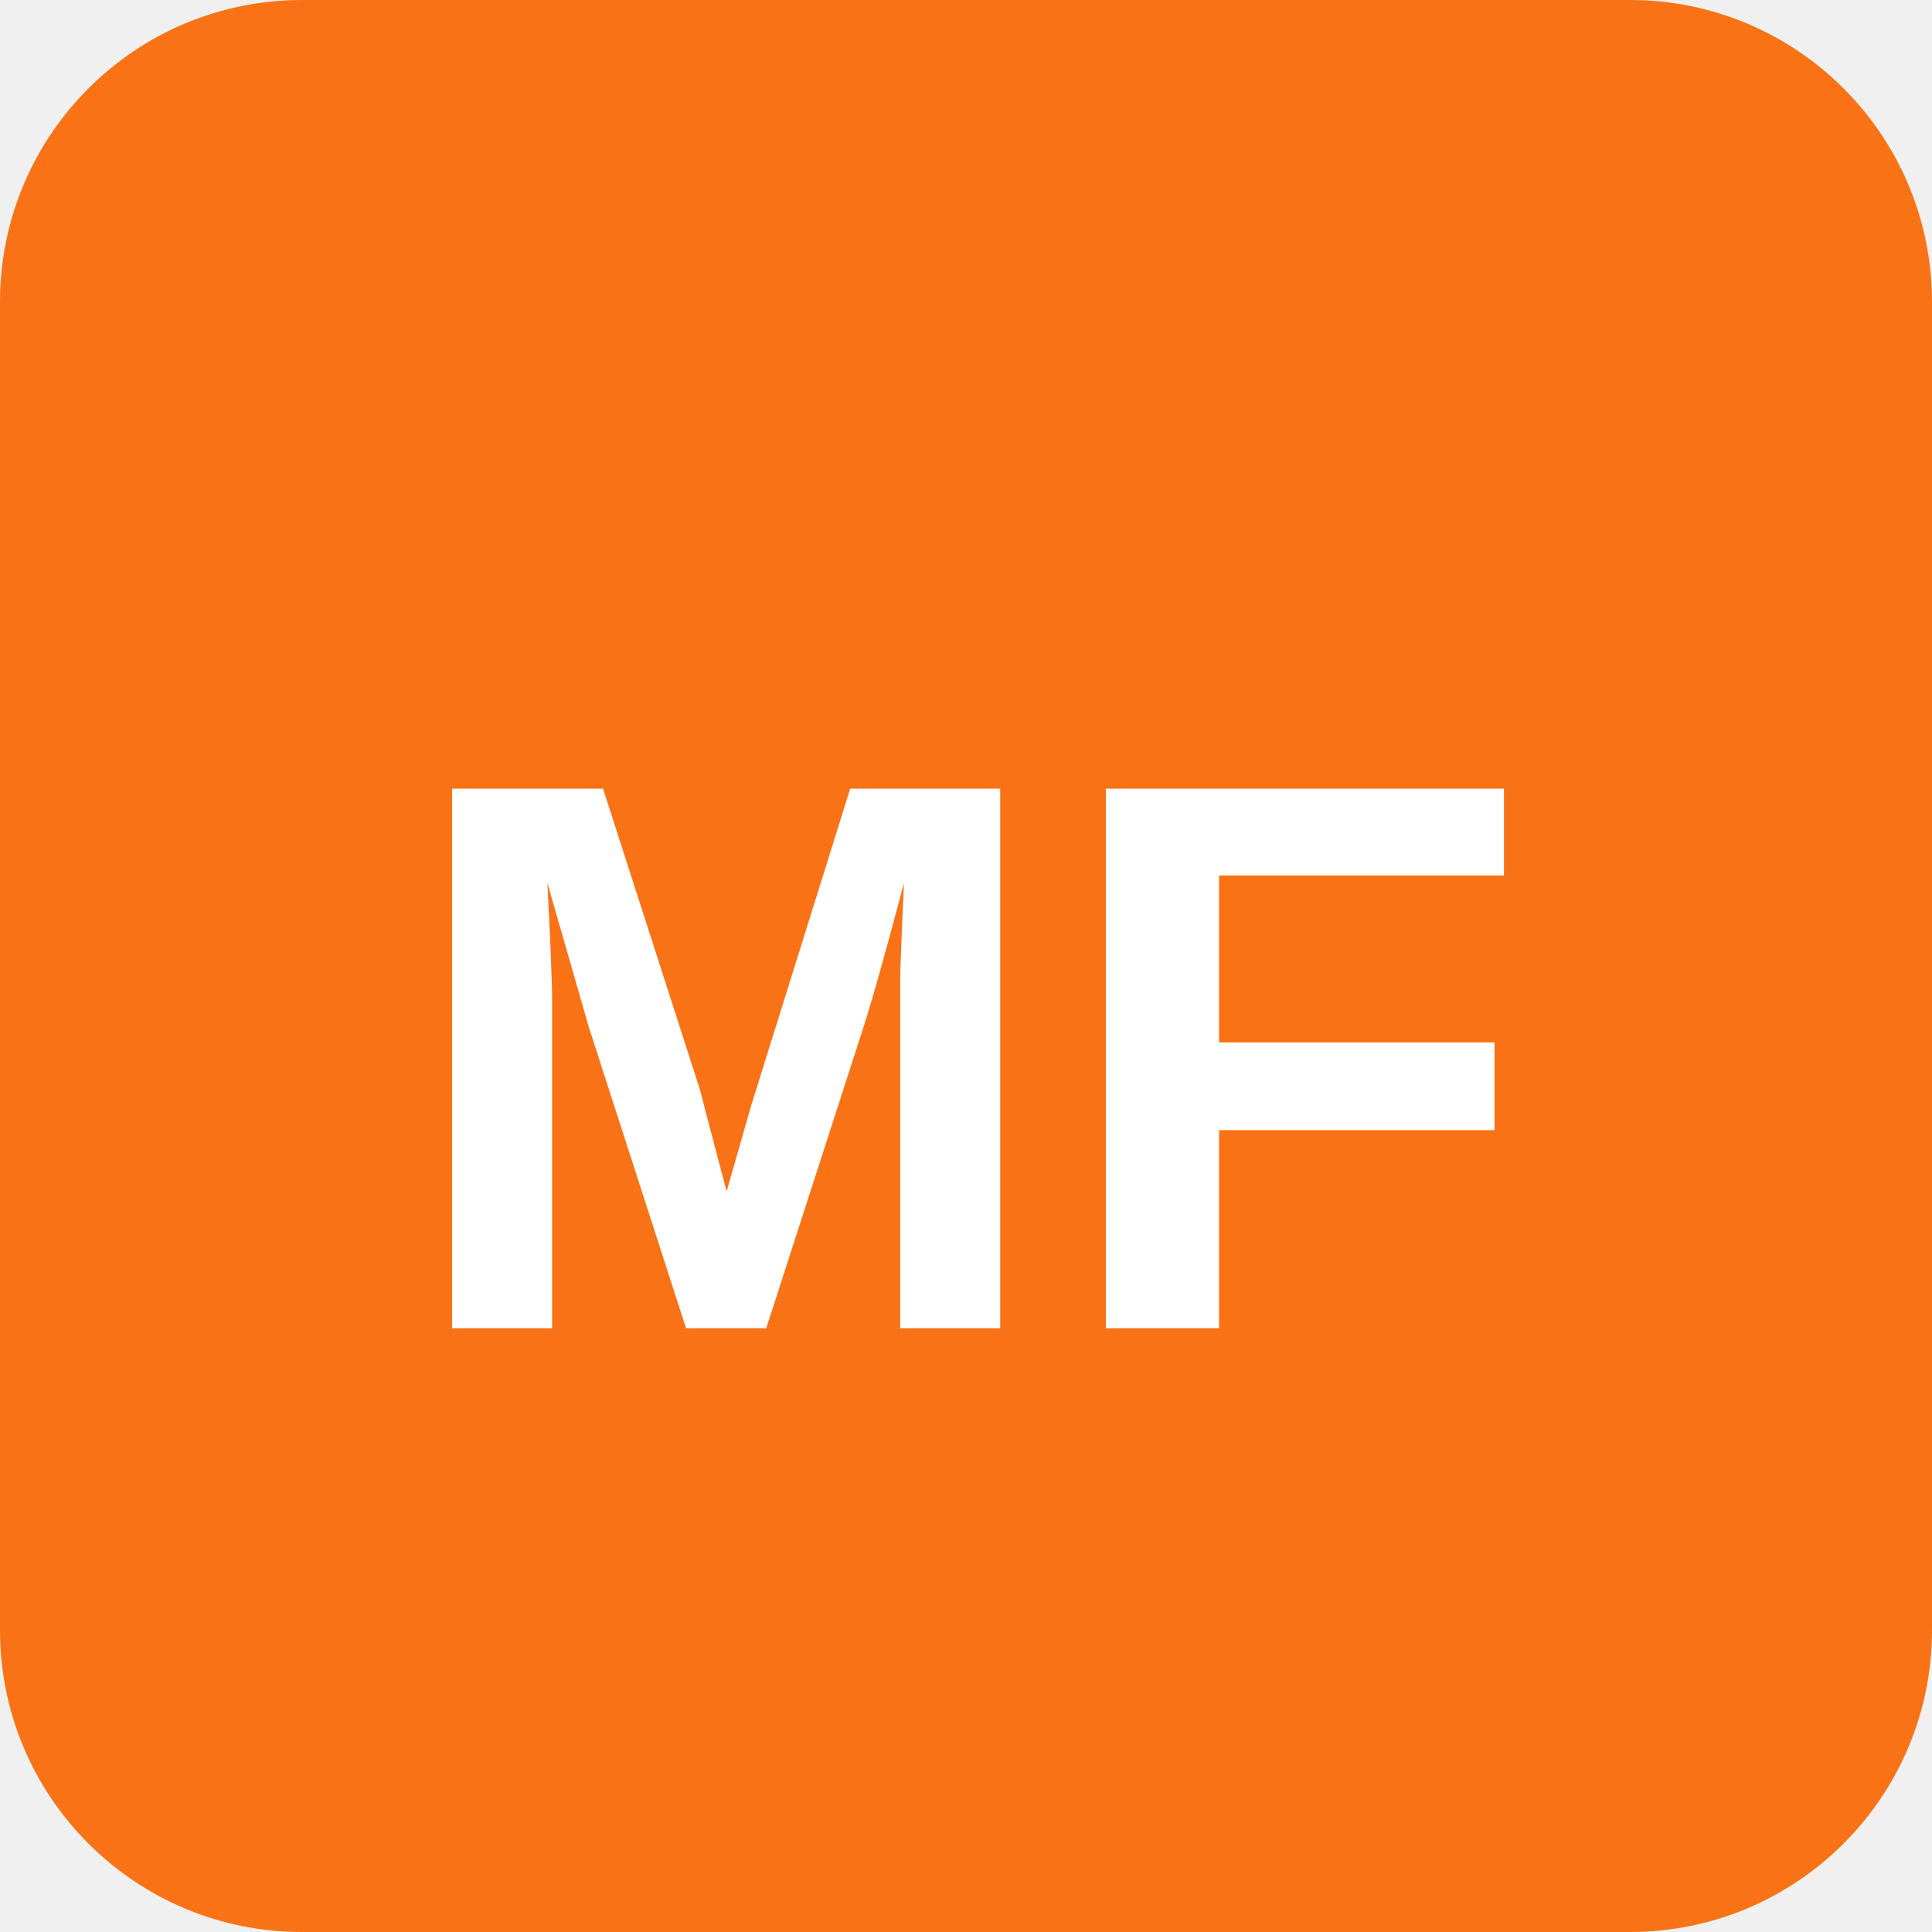
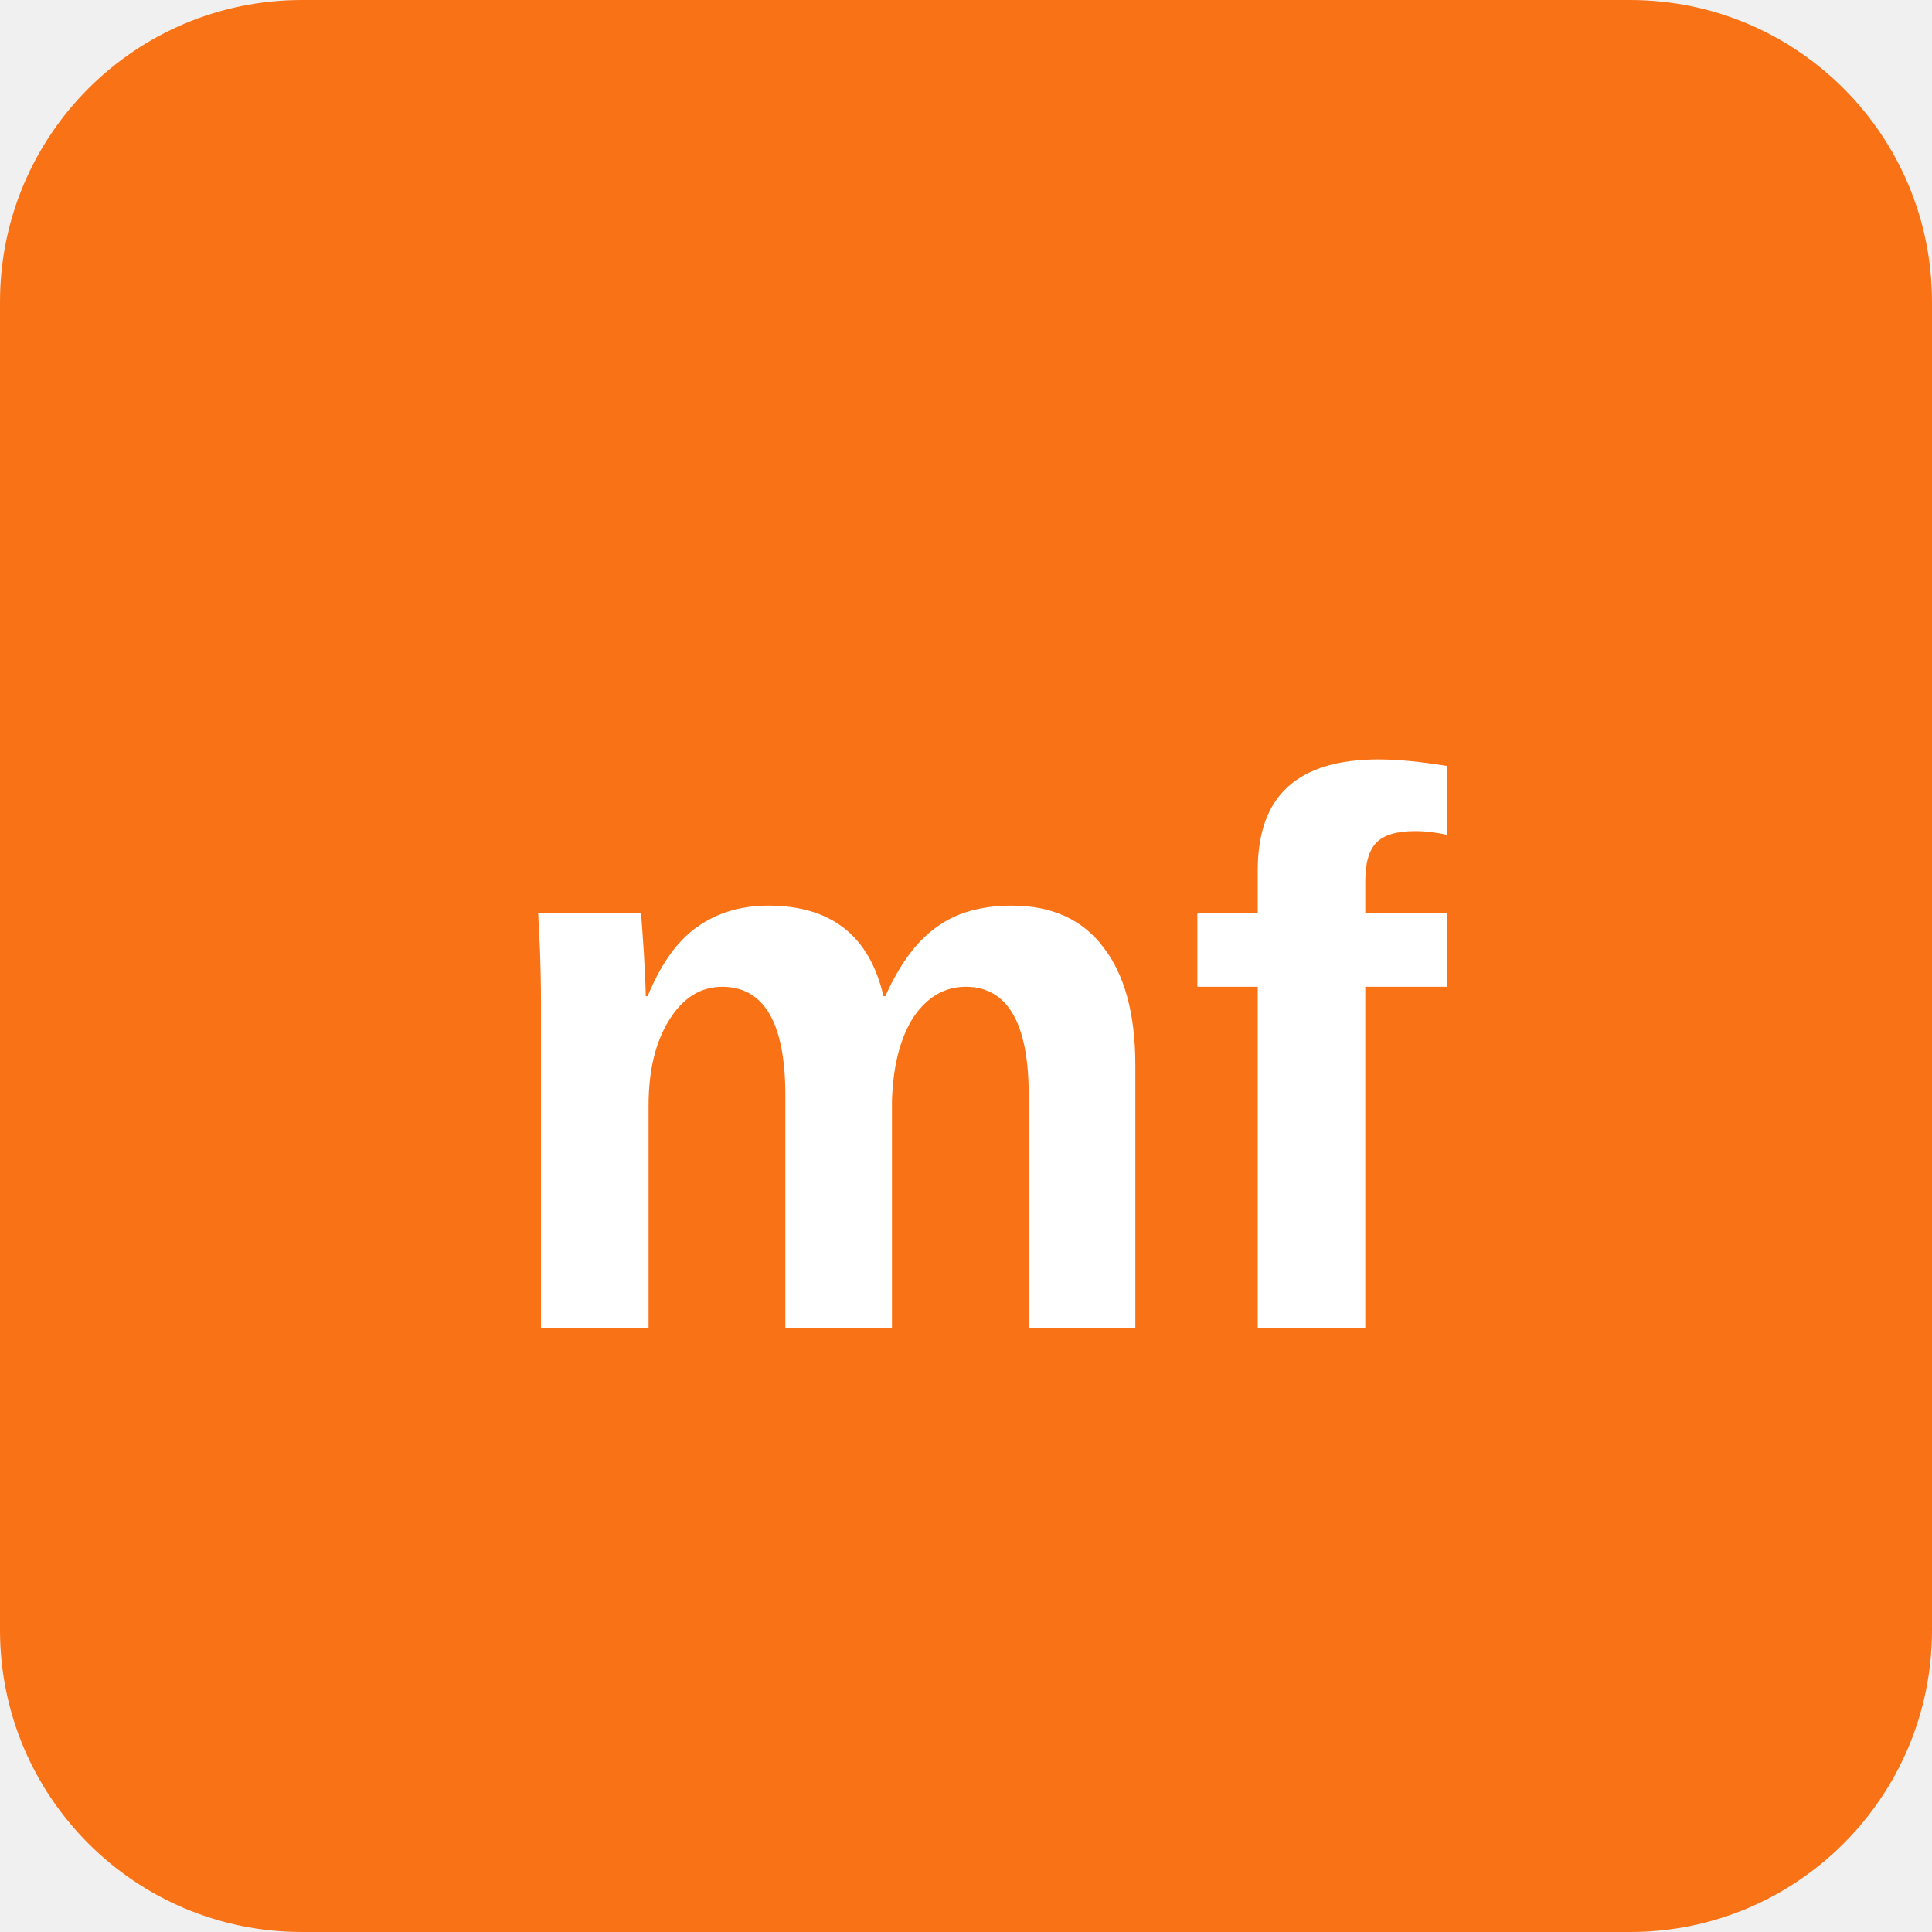
<svg xmlns="http://www.w3.org/2000/svg" viewBox="0 0 32 32">
  <rect width="32" height="32" fill="#f97316" rx="5" />
-   <text x="16" y="22" font-family="Arial, sans-serif" font-size="13" font-weight="bold" fill="white" text-anchor="middle">MF</text>
+   <text x="16" y="22" font-family="Arial, sans-serif" font-size="13" font-weight="bold" fill="white" text-anchor="middle">mf</text>
</svg>
